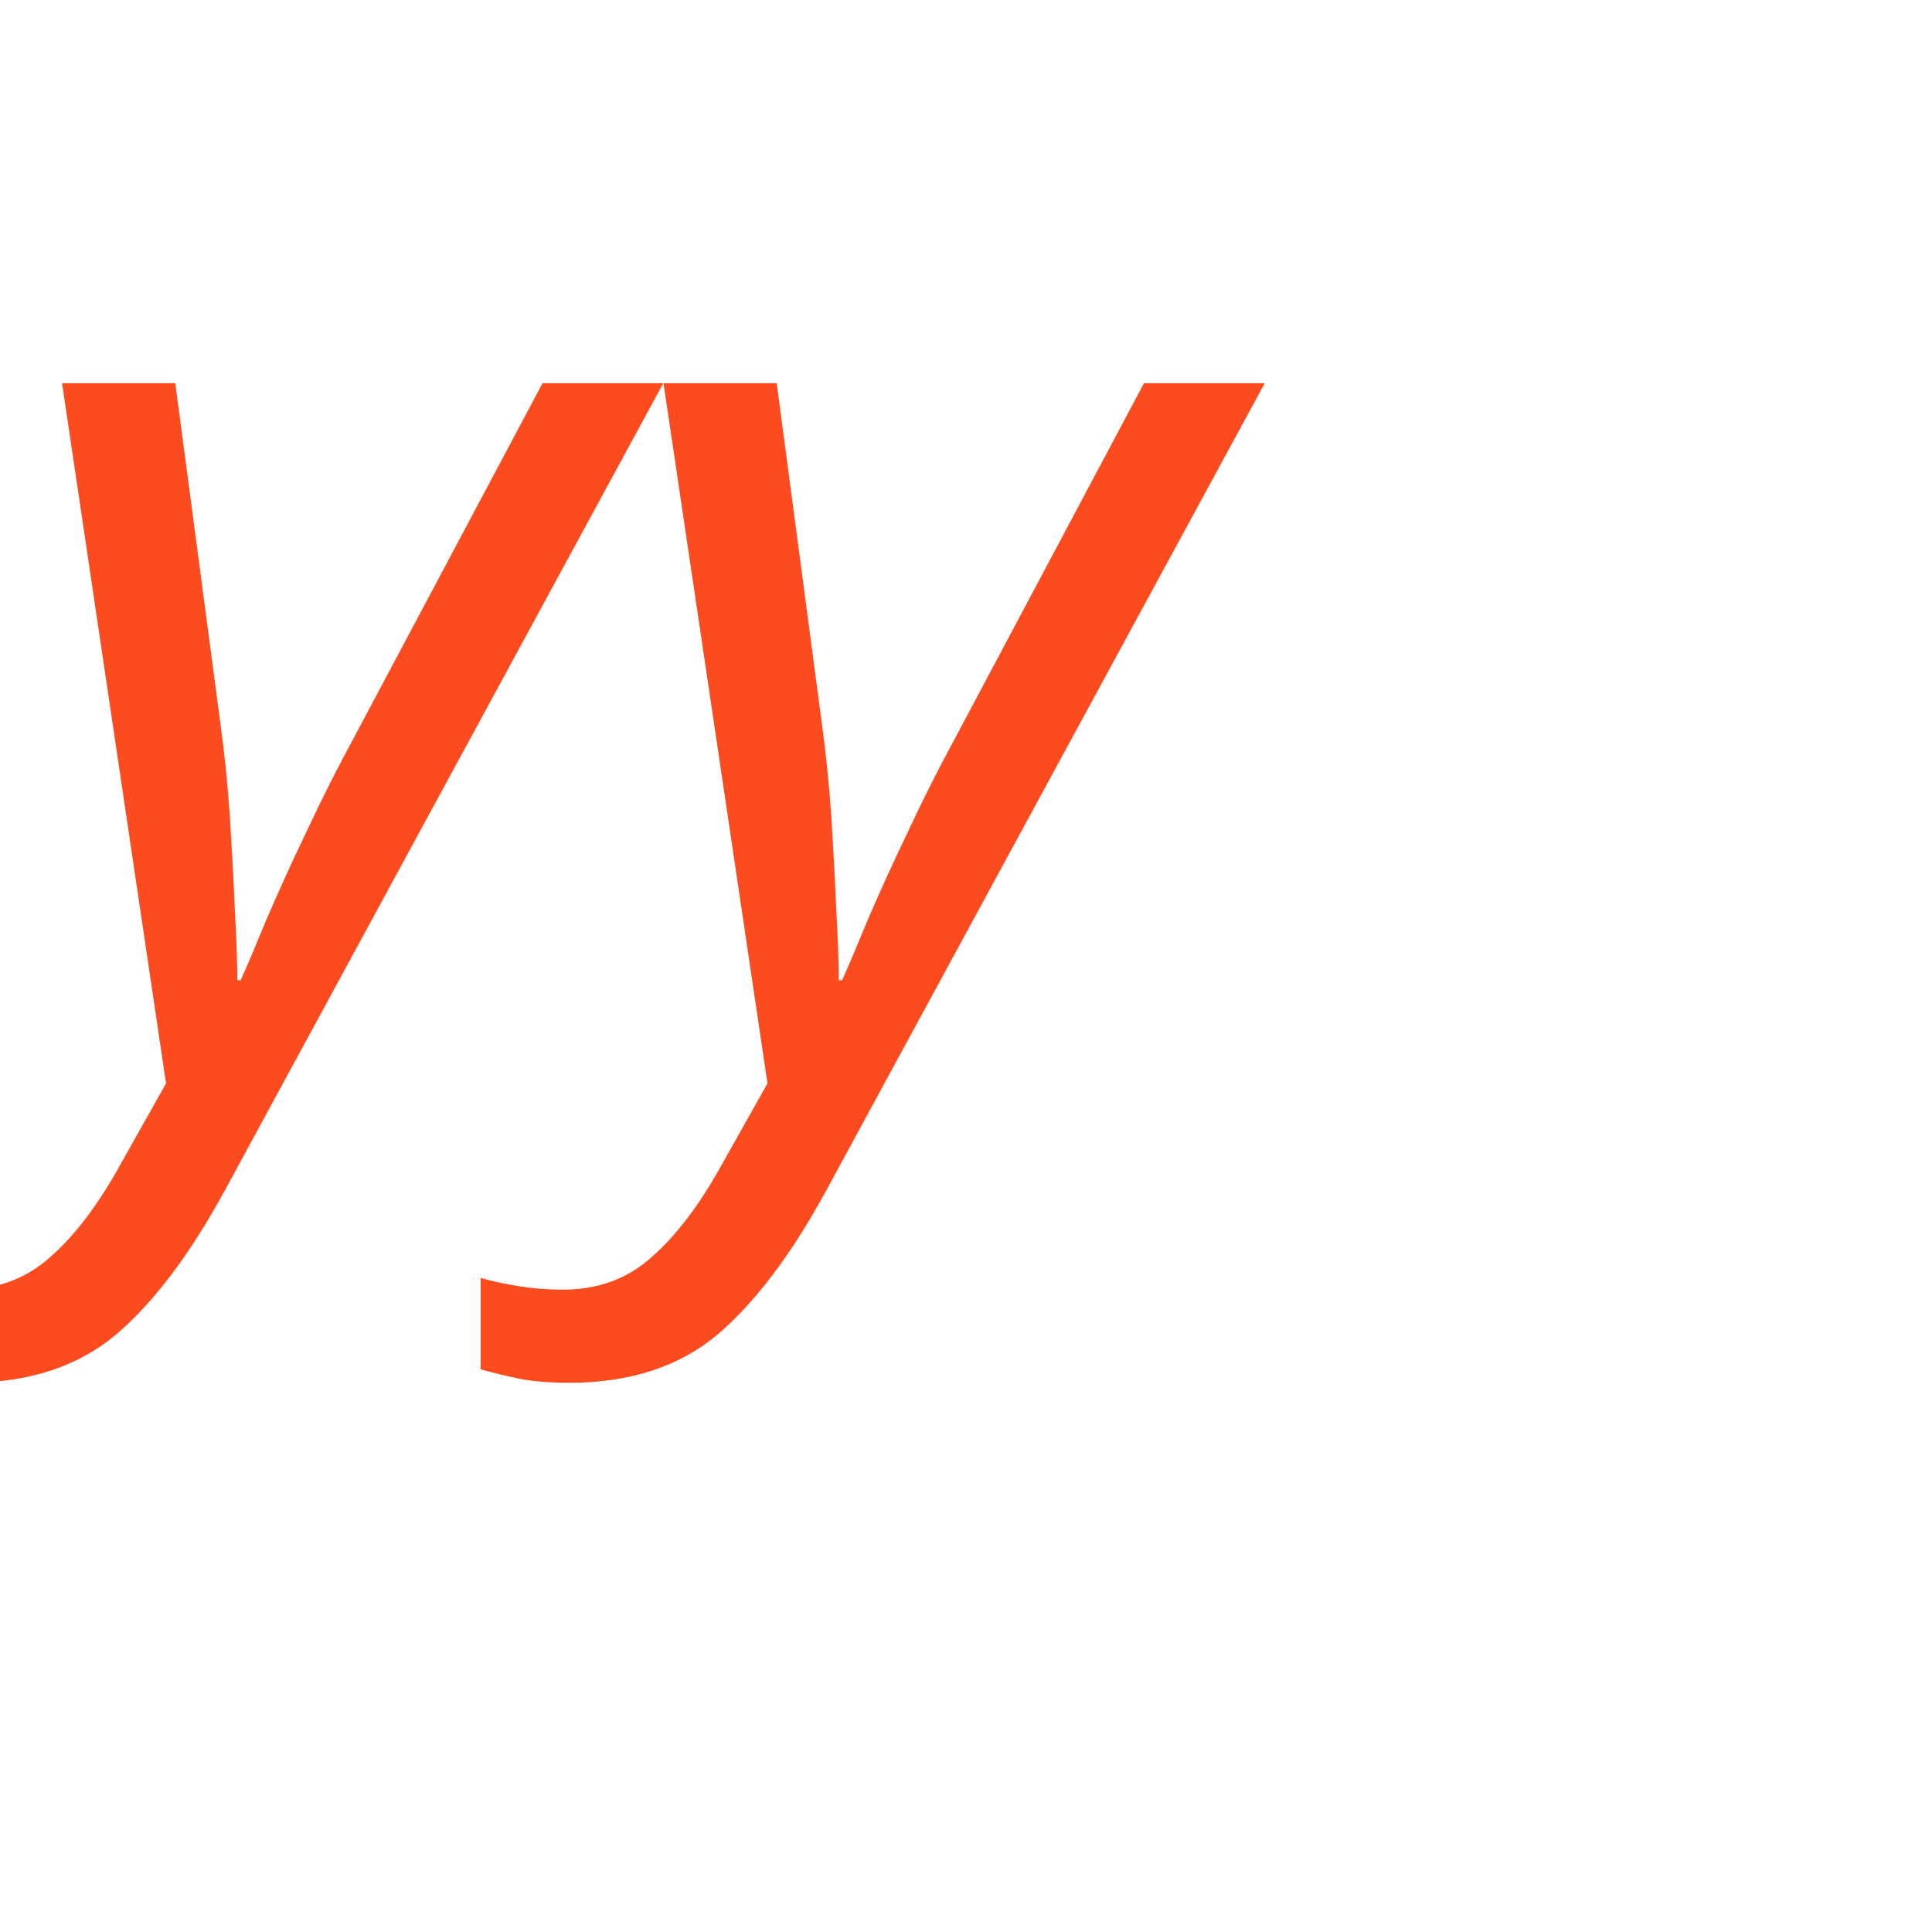
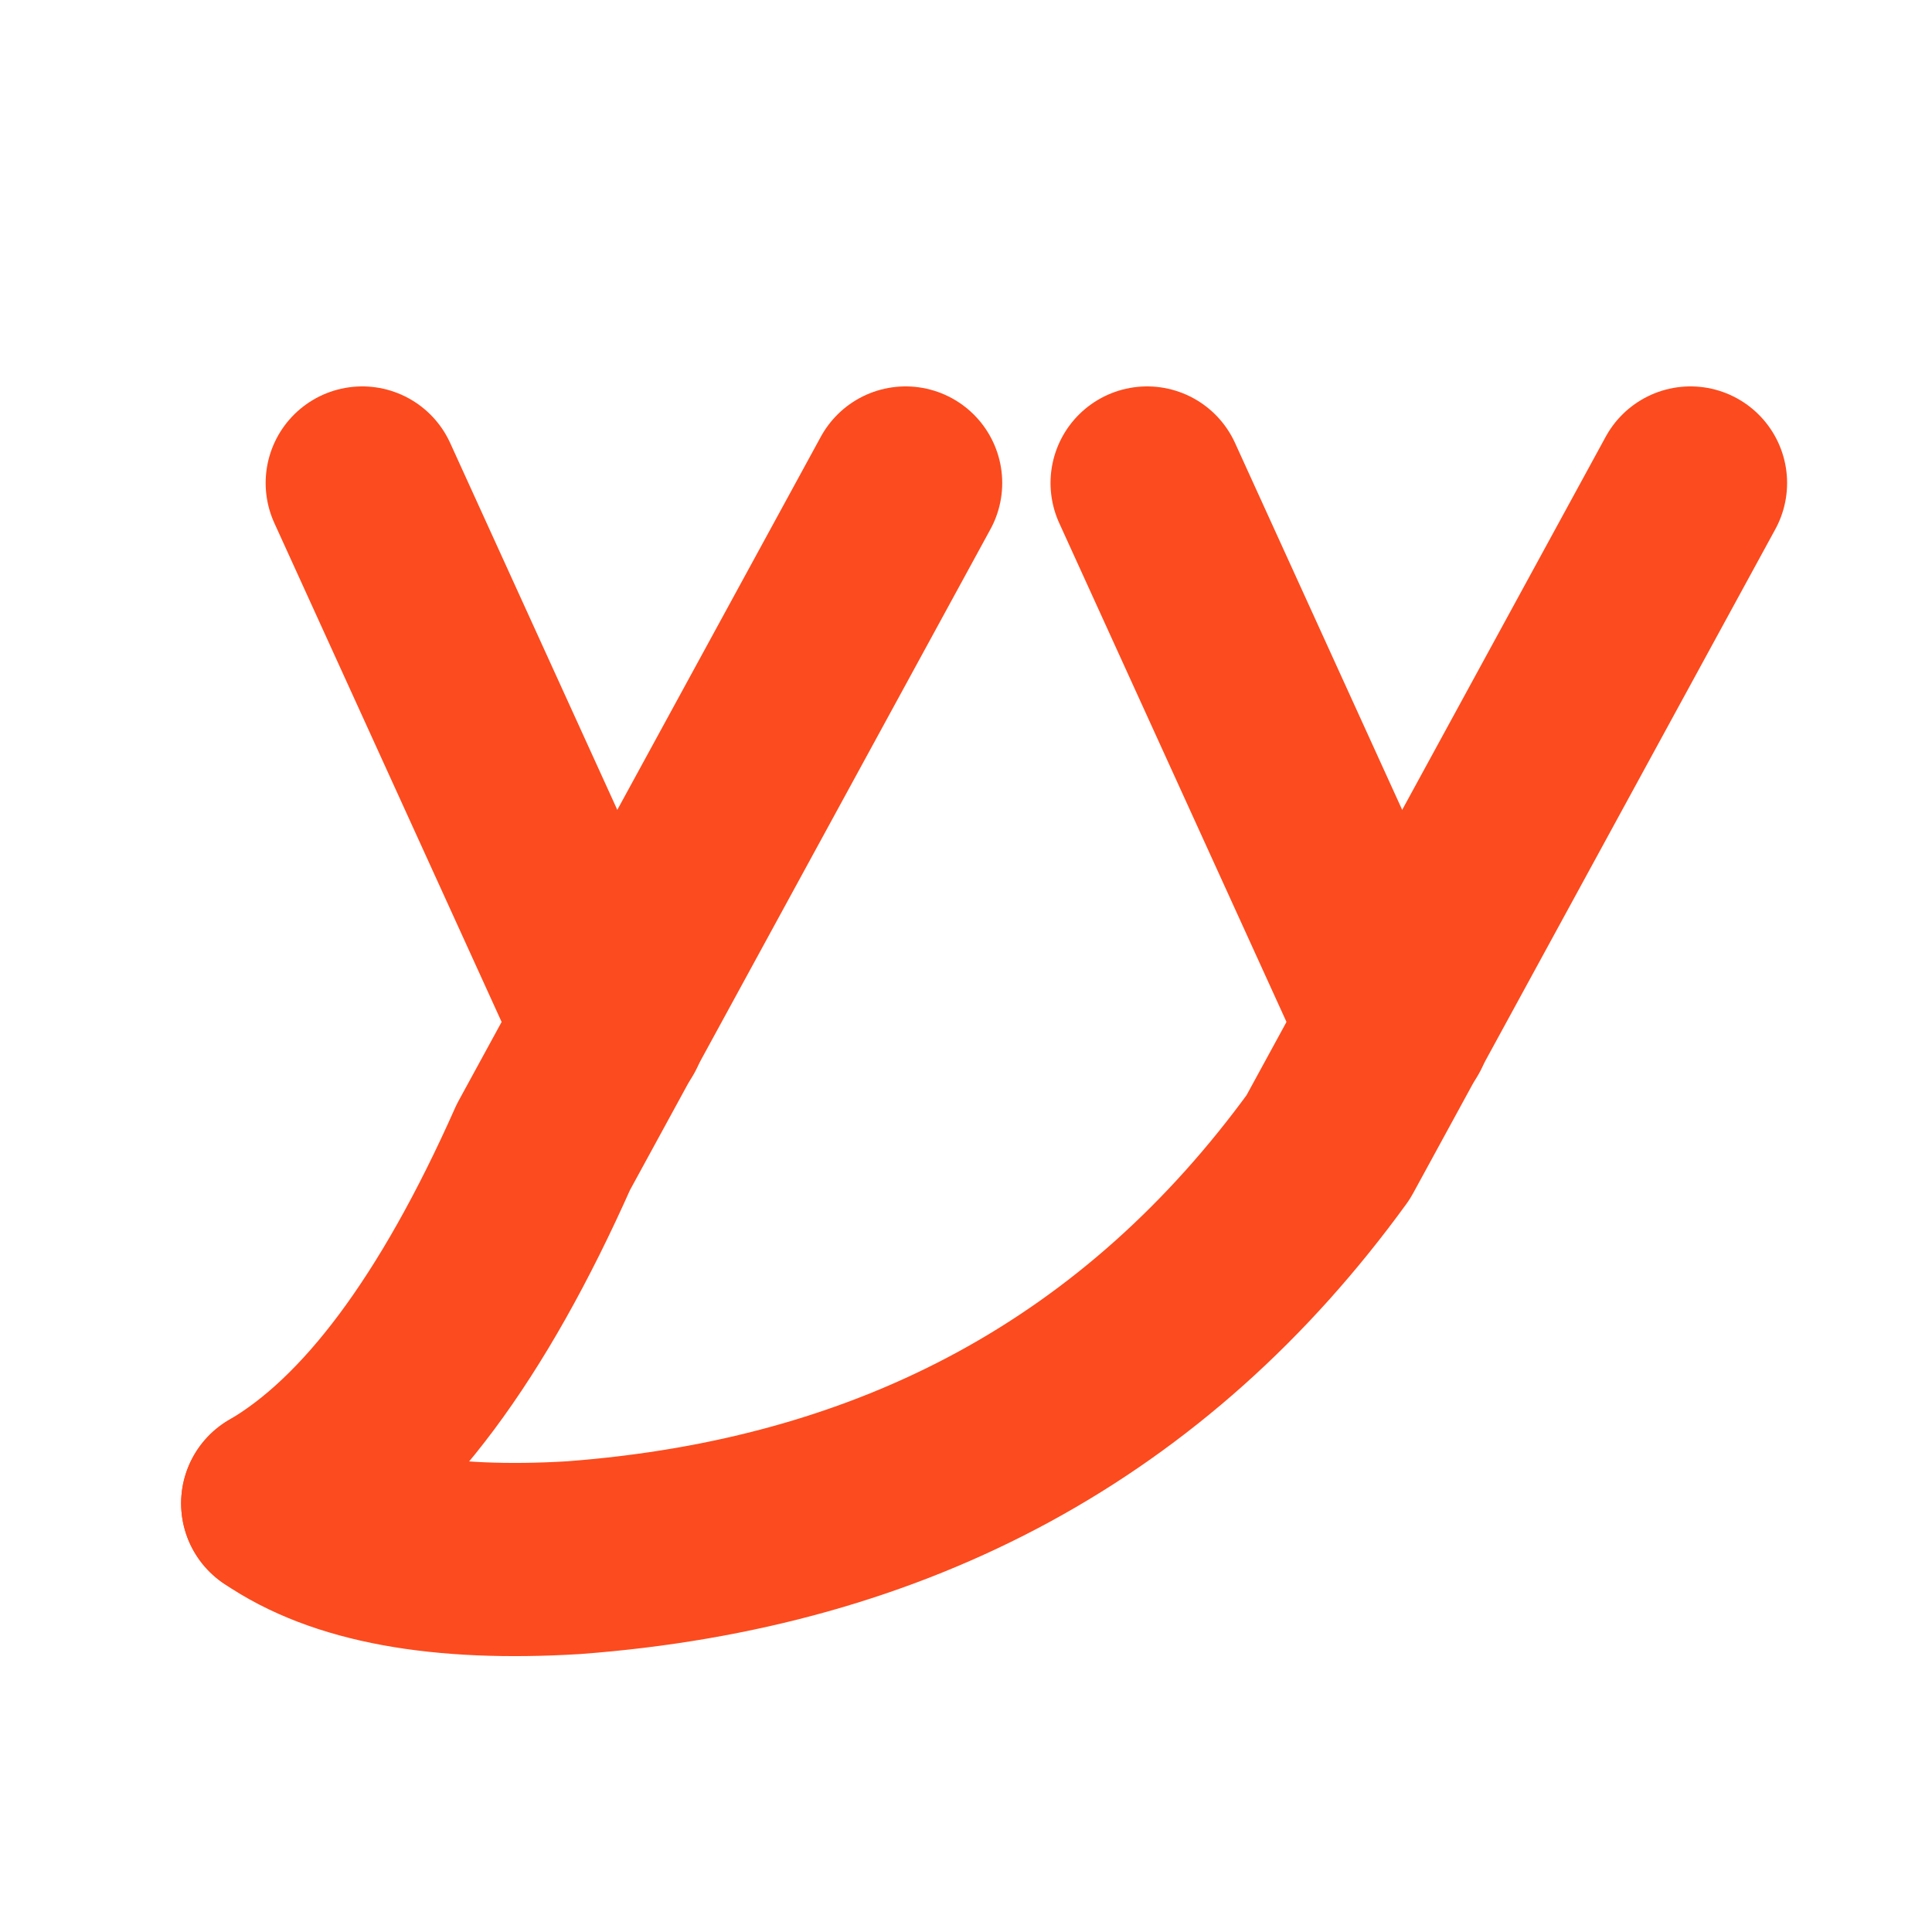
- <svg xmlns="http://www.w3.org/2000/svg" fill="none" viewBox="0 0 36 36">
-   <style>
-       text {
-          font: italic 24px sans-serif;
-          fill: #fc4b1e;
-       }
-    </style>
-   <text x="0" y="20">
-       yy
-    </text>
+ <svg xmlns="http://www.w3.org/2000/svg" viewBox="0 0 32 32" width="32" height="32">
+   <g fill="none" stroke="#fc4b1e" stroke-width="3.2" stroke-linecap="round" stroke-linejoin="round">
+     <path d="M6 8L10.1 17" />
+     <path d="M15 8L9 19Q7 23.5 4.6 24.9" />
+     <path d="M19 8L23.1 17" />
+     <path d="M28 8L22 19Q17.5 25.2 9.5 25.8Q6.2 26 4.6 24.9" />
+   </g>
</svg>
